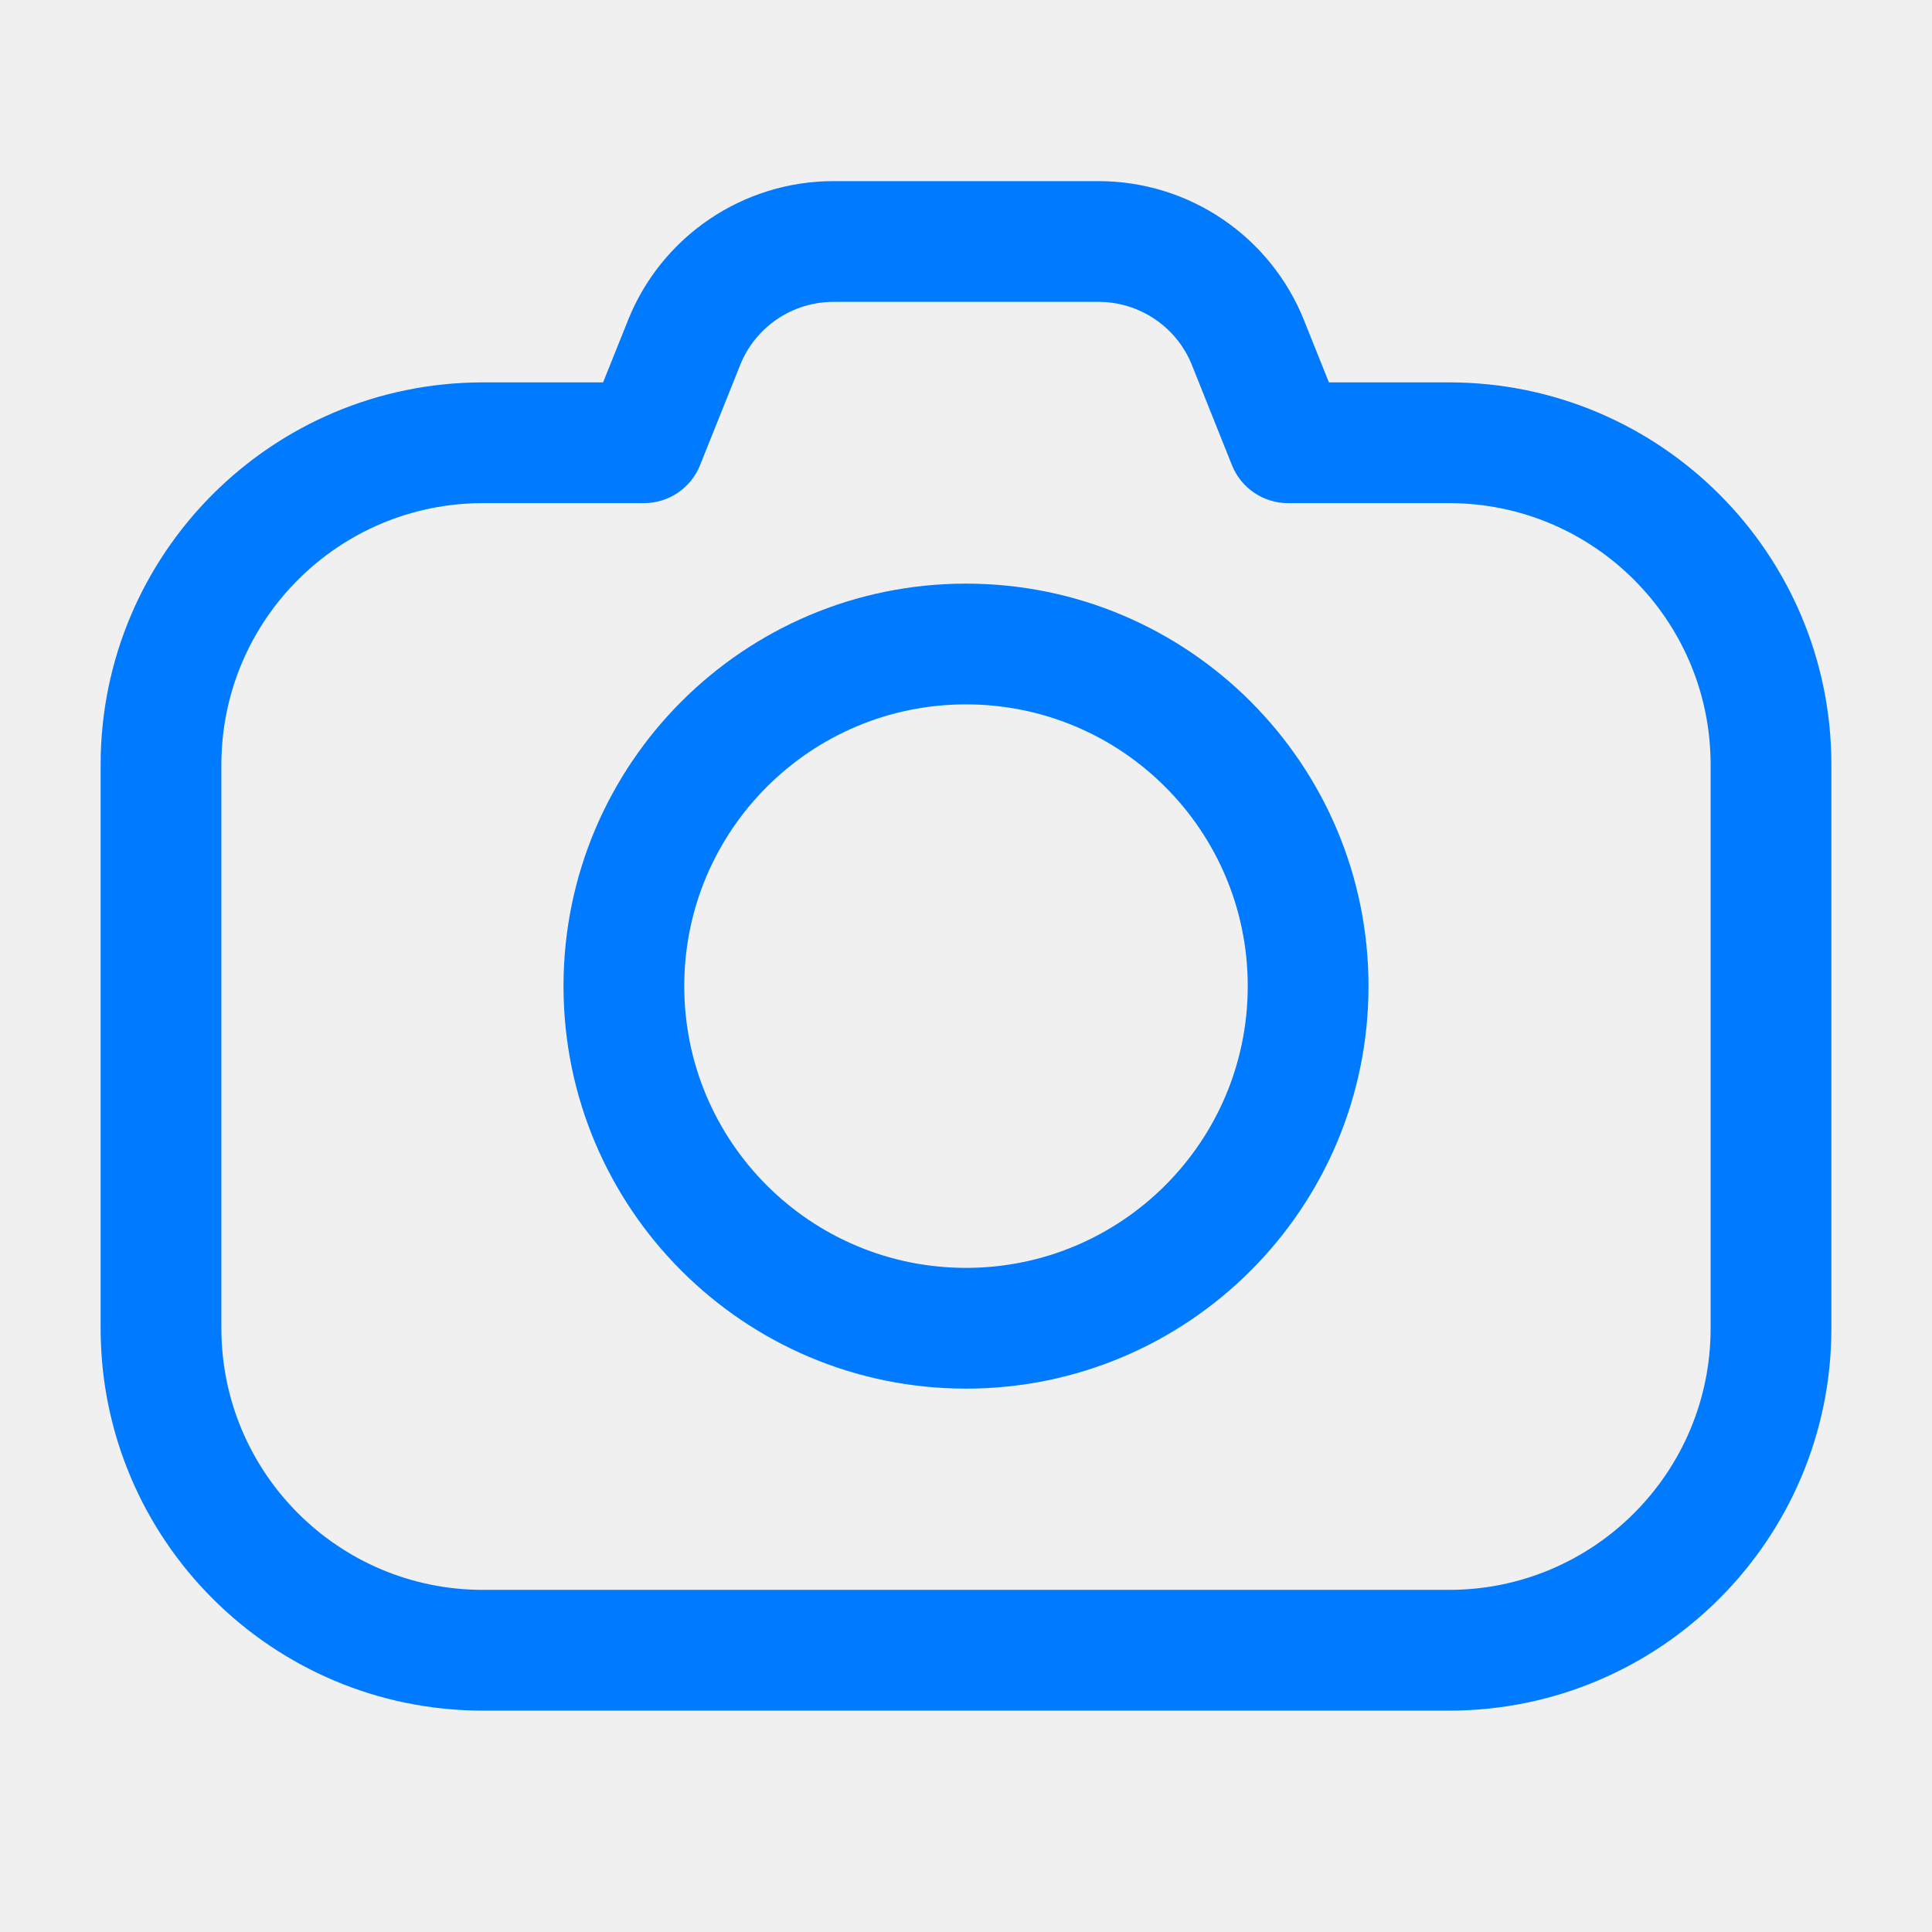
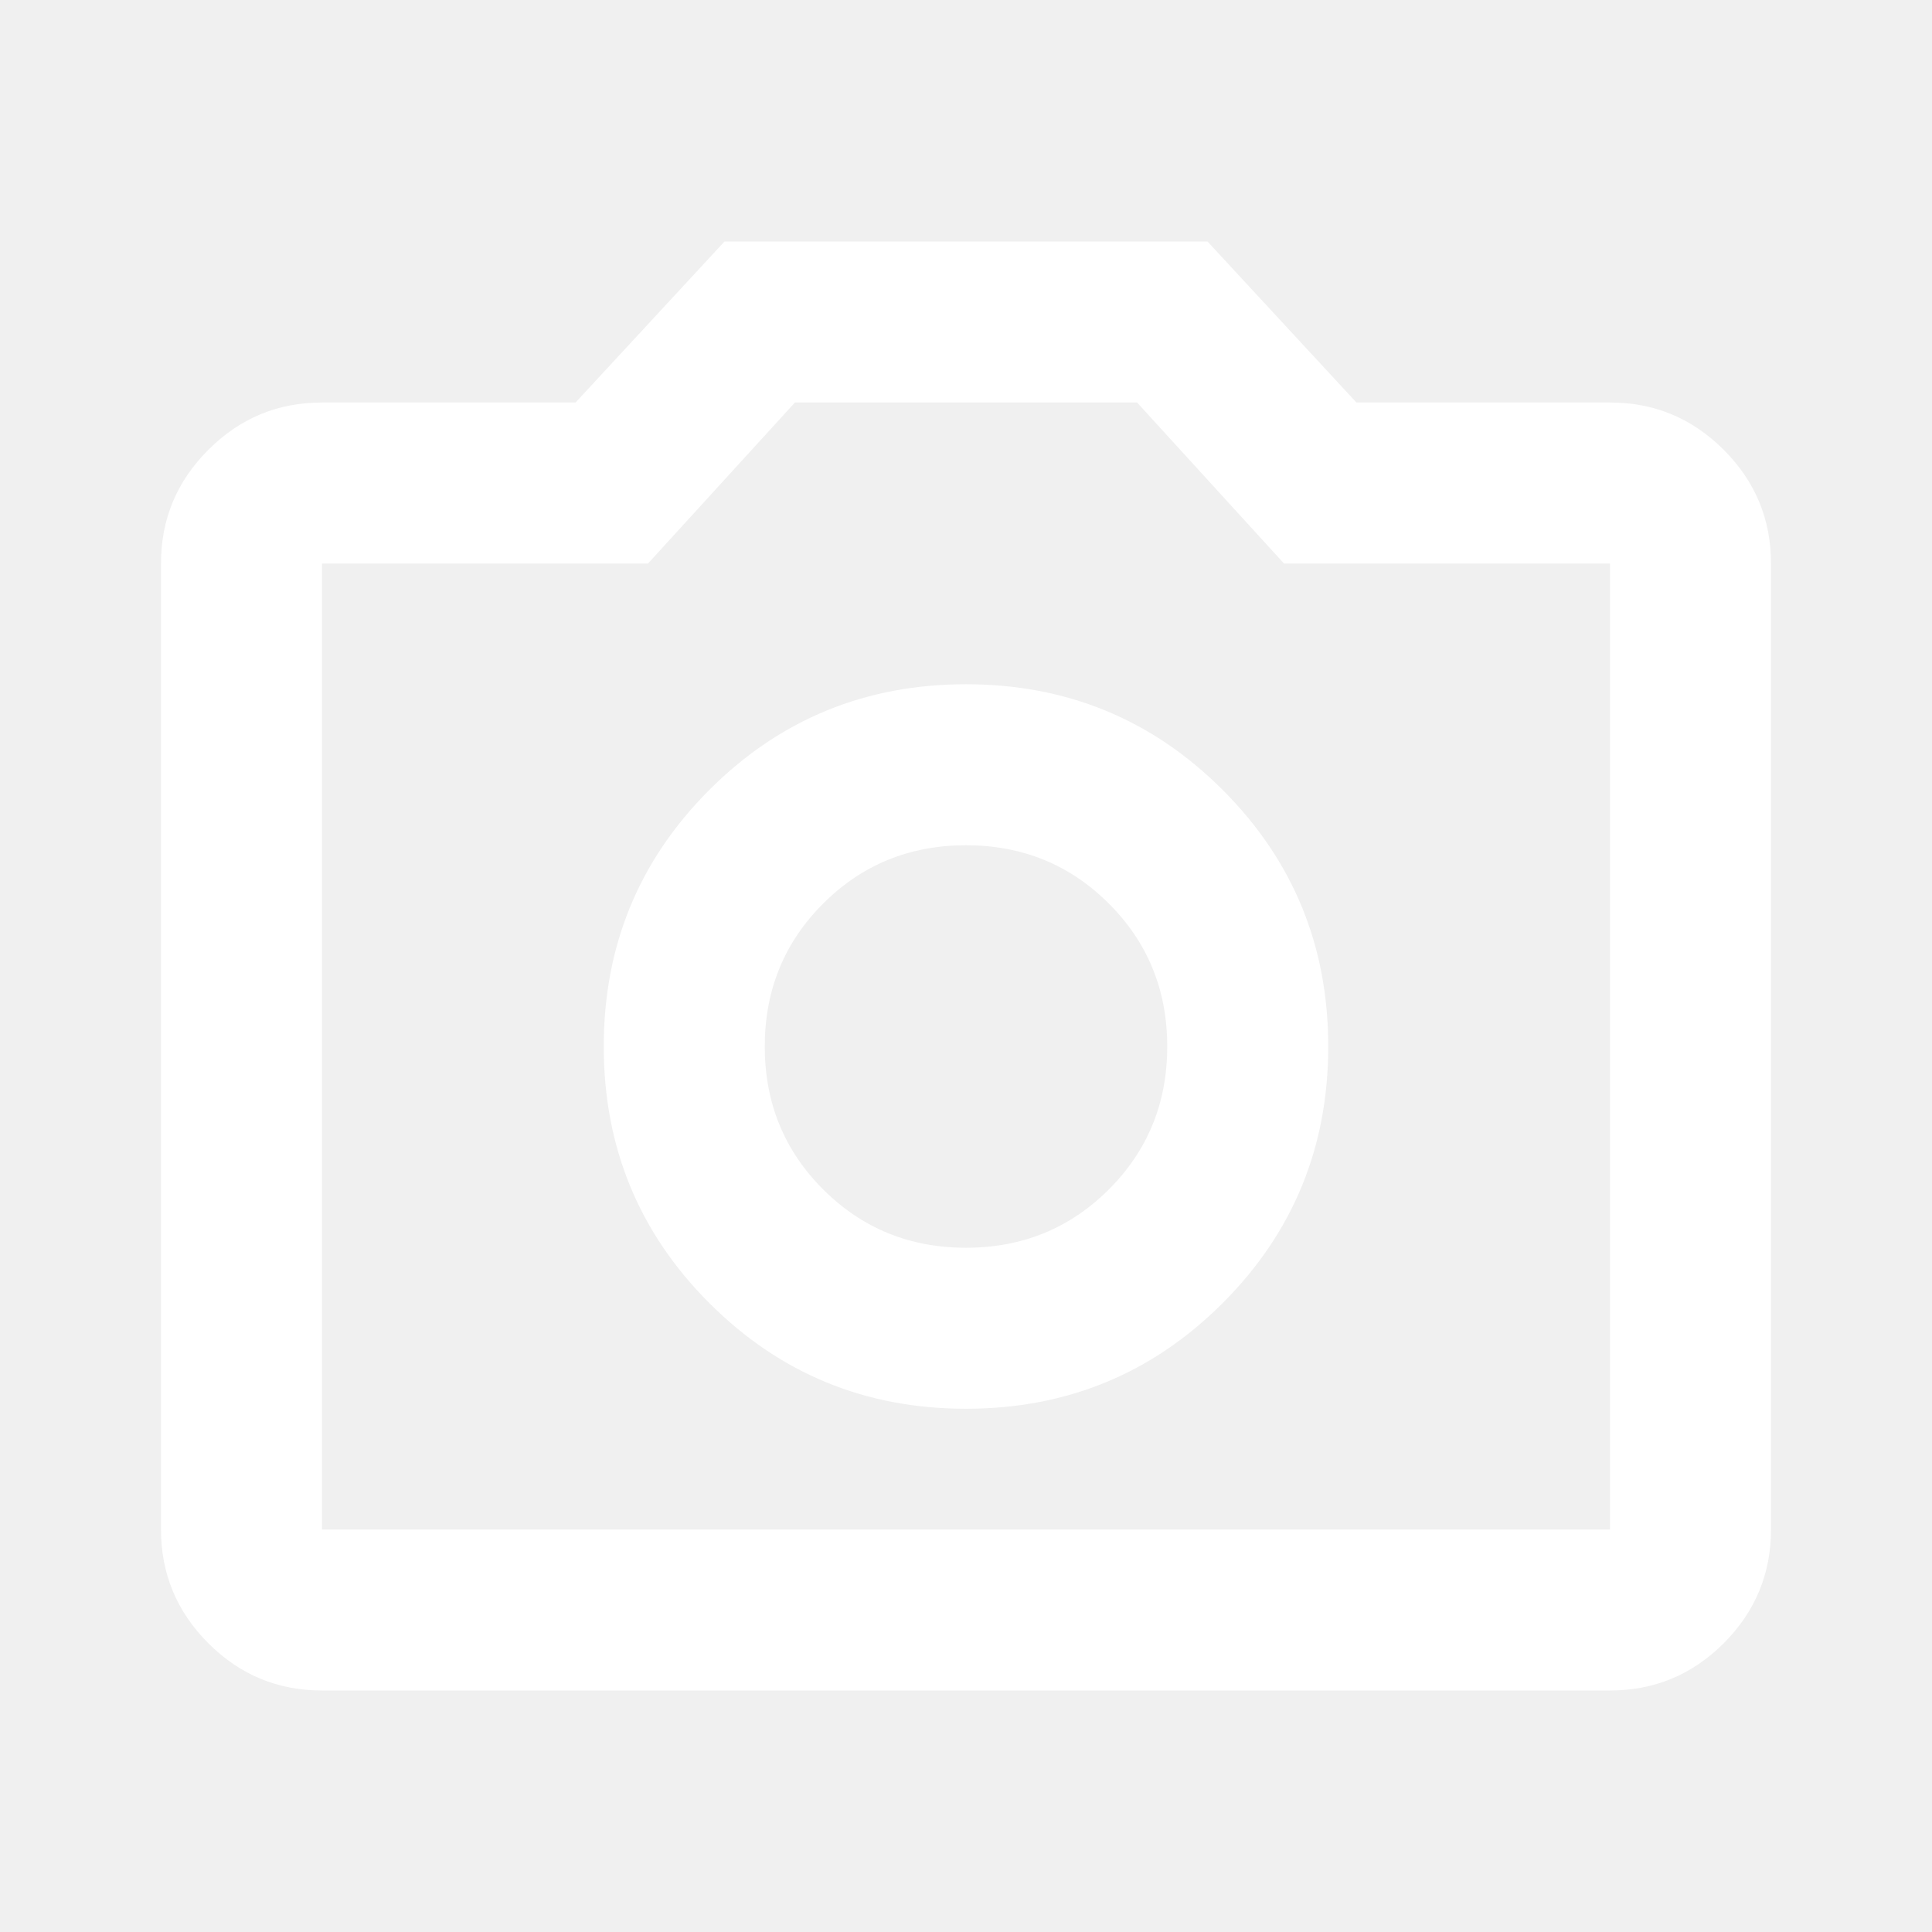
<svg xmlns="http://www.w3.org/2000/svg" width="24" height="24" viewBox="0 0 24 24" fill="none">
-   <path fill-rule="evenodd" clip-rule="evenodd" d="M9.194 4.536C9.383 4.061 9.843 3.75 10.354 3.75H13.646C14.157 3.75 14.617 4.061 14.807 4.536L15.304 5.779C15.418 6.063 15.693 6.25 16 6.25H18C19.795 6.25 21.25 7.705 21.25 9.5V16.5C21.25 18.295 19.795 19.75 18 19.75H6C4.205 19.75 2.75 18.295 2.75 16.5V9.5C2.75 7.705 4.205 6.25 6 6.25H8C8.307 6.25 8.583 6.063 8.696 5.779L9.194 4.536ZM10.354 2.25C9.23 2.25 8.218 2.935 7.801 3.979L7.492 4.75H6C3.377 4.75 1.25 6.877 1.25 9.5V16.5C1.25 19.123 3.377 21.25 6 21.25H18C20.623 21.25 22.75 19.123 22.75 16.5V9.5C22.75 6.877 20.623 4.75 18 4.75H16.508L16.199 3.979C15.782 2.935 14.771 2.25 13.646 2.25H10.354ZM15.5 12.25C15.5 14.183 13.933 15.75 12 15.75C10.067 15.75 8.5 14.183 8.5 12.25C8.5 10.317 10.067 8.75 12 8.75C13.933 8.75 15.5 10.317 15.5 12.25ZM17 12.25C17 15.011 14.761 17.25 12 17.25C9.239 17.25 7 15.011 7 12.25C7 9.489 9.239 7.25 12 7.25C14.761 7.25 17 9.489 17 12.25Z" fill="#007AFF" />
+   <path d="M12 17.5C13.25 17.5 14.313 17.063 15.188 16.188C16.063 15.313 16.5 14.25 16.5 13C16.5 11.75 16.063 10.687 15.188 9.812C14.313 8.937 13.25 8.5 12 8.5C10.75 8.5 9.687 8.937 8.812 9.812C7.937 10.687 7.5 11.75 7.5 13C7.5 14.25 7.937 15.313 8.812 16.188C9.687 17.063 10.75 17.5 12 17.5ZM12 15.5C11.3 15.5 10.708 15.258 10.225 14.775C9.742 14.292 9.5 13.7 9.5 13C9.5 12.3 9.742 11.708 10.225 11.225C10.708 10.742 11.3 10.5 12 10.5C12.7 10.5 13.292 10.742 13.775 11.225C14.258 11.708 14.5 12.3 14.5 13C14.5 13.7 14.258 14.292 13.775 14.775C13.292 15.258 12.7 15.5 12 15.5ZM4 21C3.45 21 2.979 20.804 2.588 20.413C2.196 20.021 2 19.55 2 19V7C2 6.45 2.196 5.979 2.588 5.588C2.979 5.196 3.45 5 4 5H7.15L9 3H15L16.85 5H20C20.55 5 21.021 5.196 21.413 5.588C21.804 5.979 22 6.45 22 7V19C22 19.55 21.804 20.021 21.413 20.413C21.021 20.804 20.55 21 20 21H4ZM20 19V7H15.95L14.125 5H9.875L8.05 7H4V19H20Z" fill="white" />
</svg>
